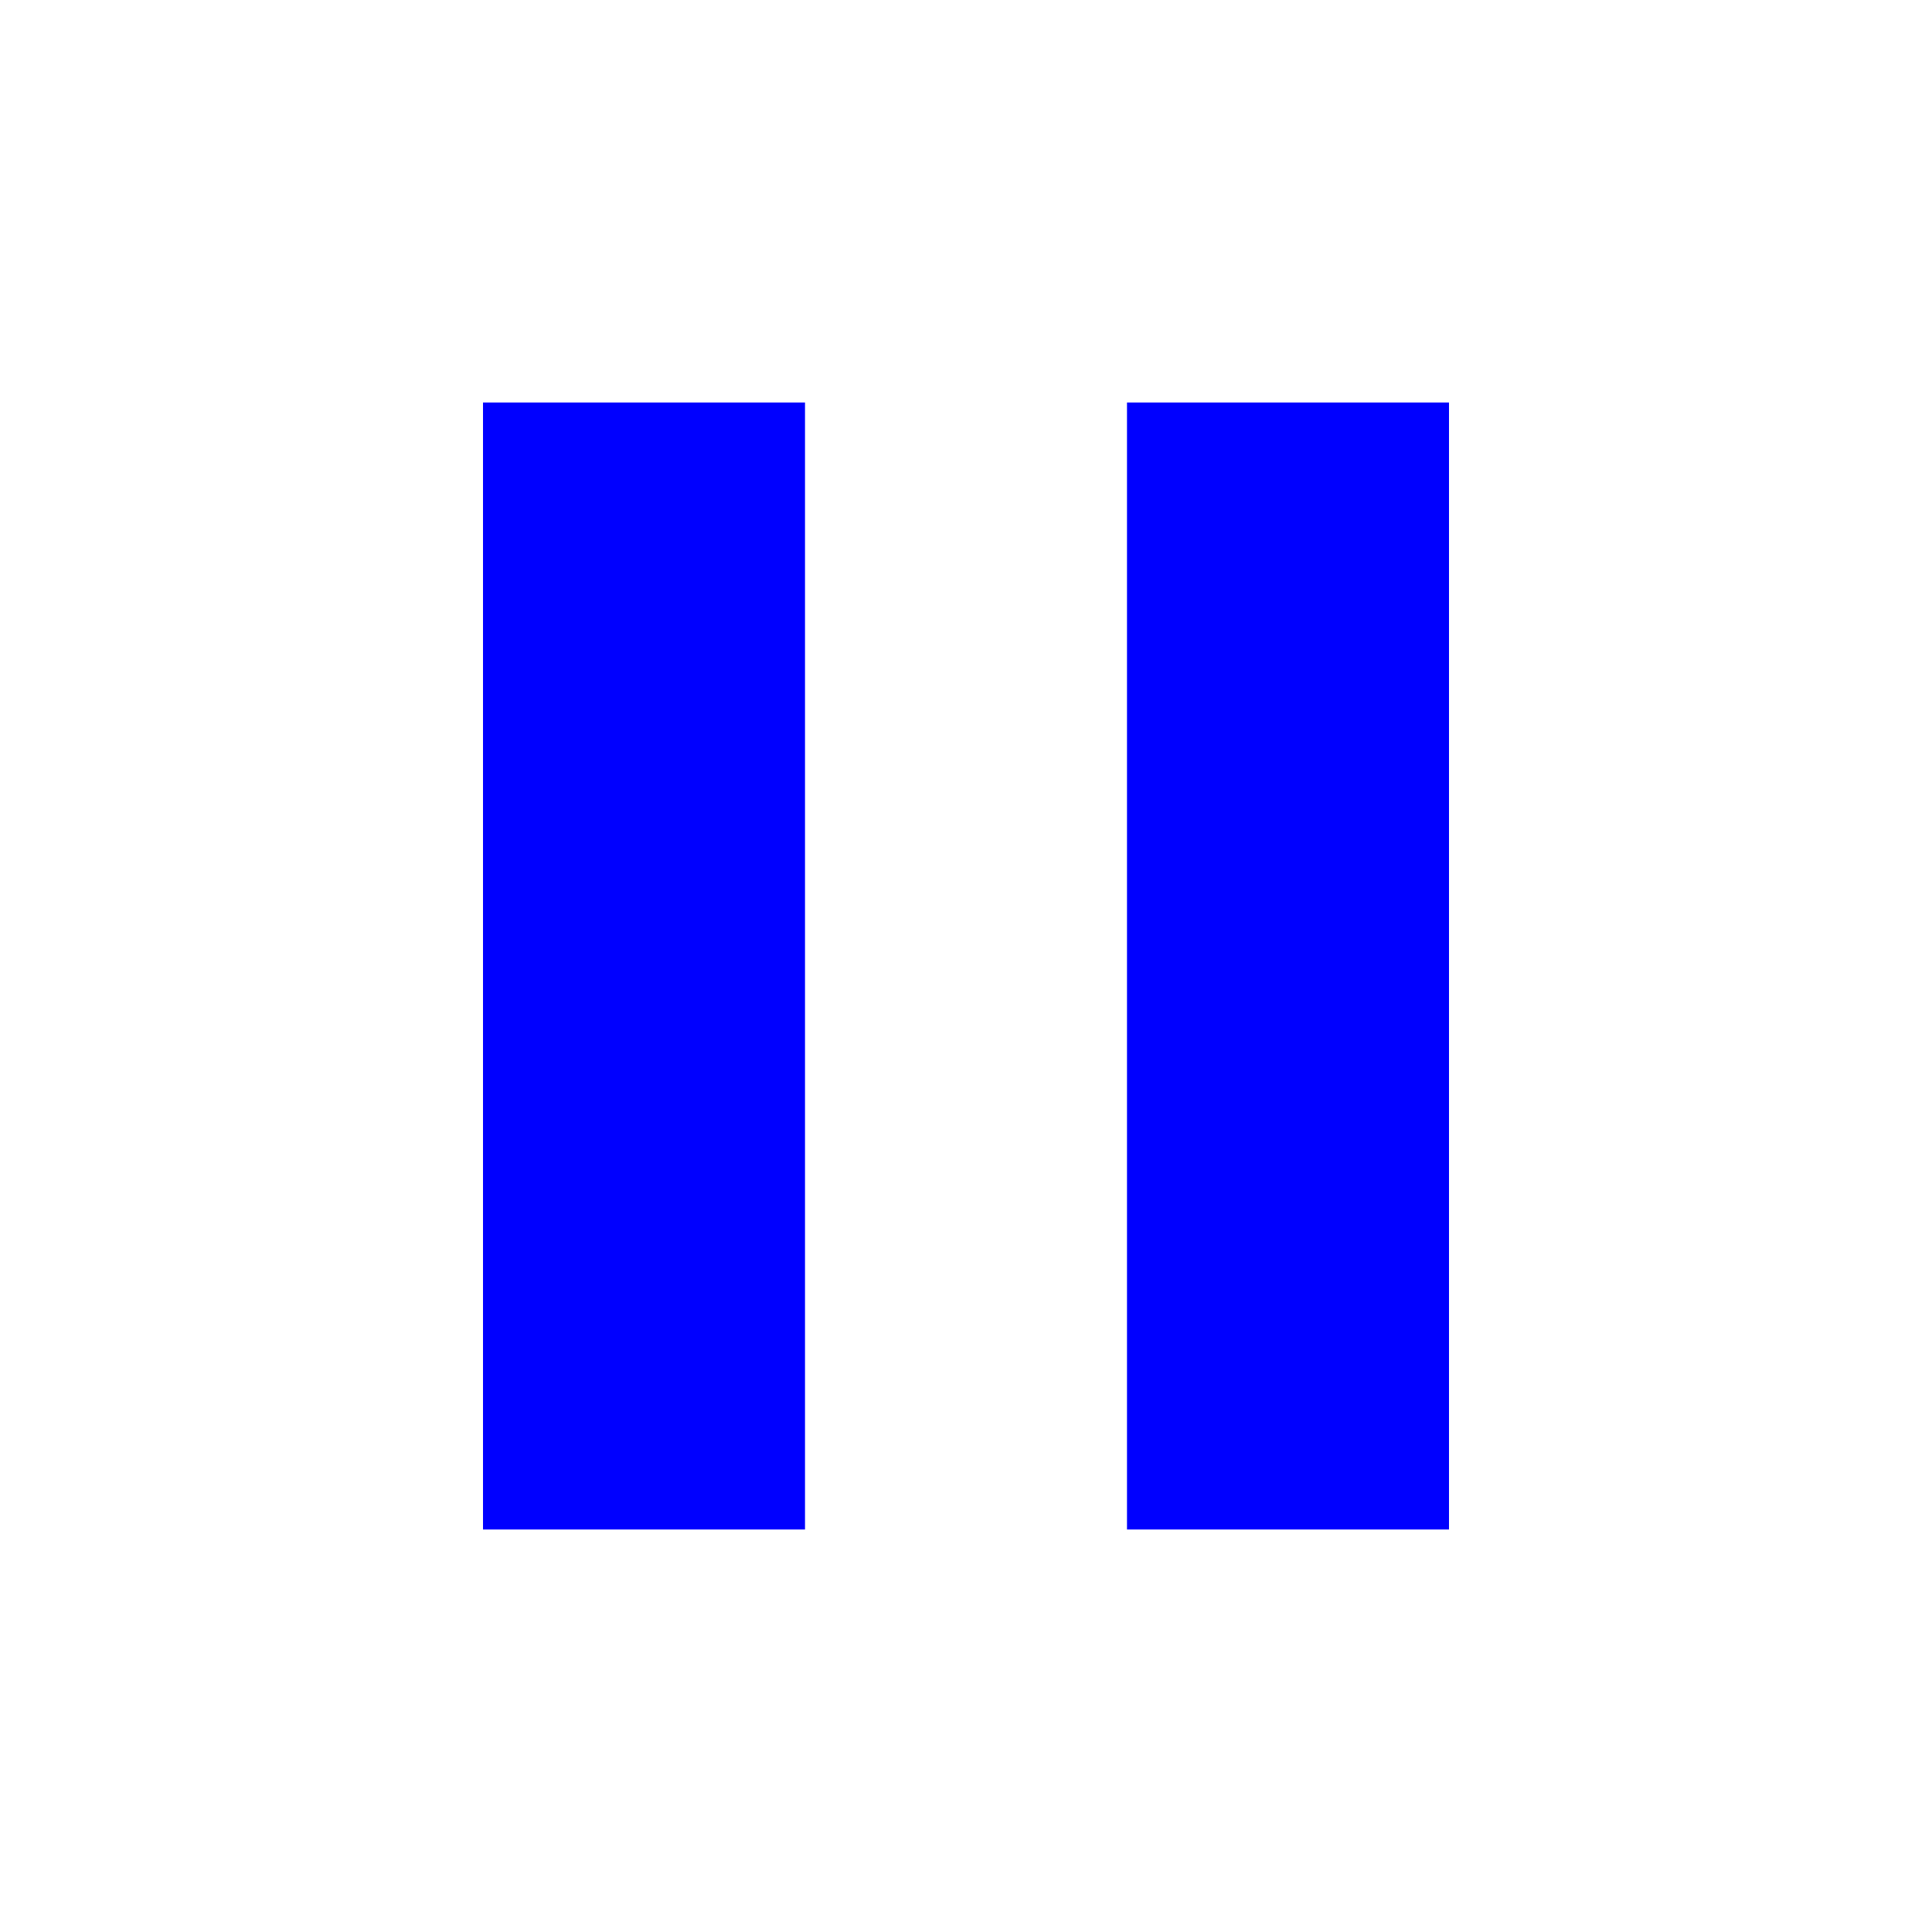
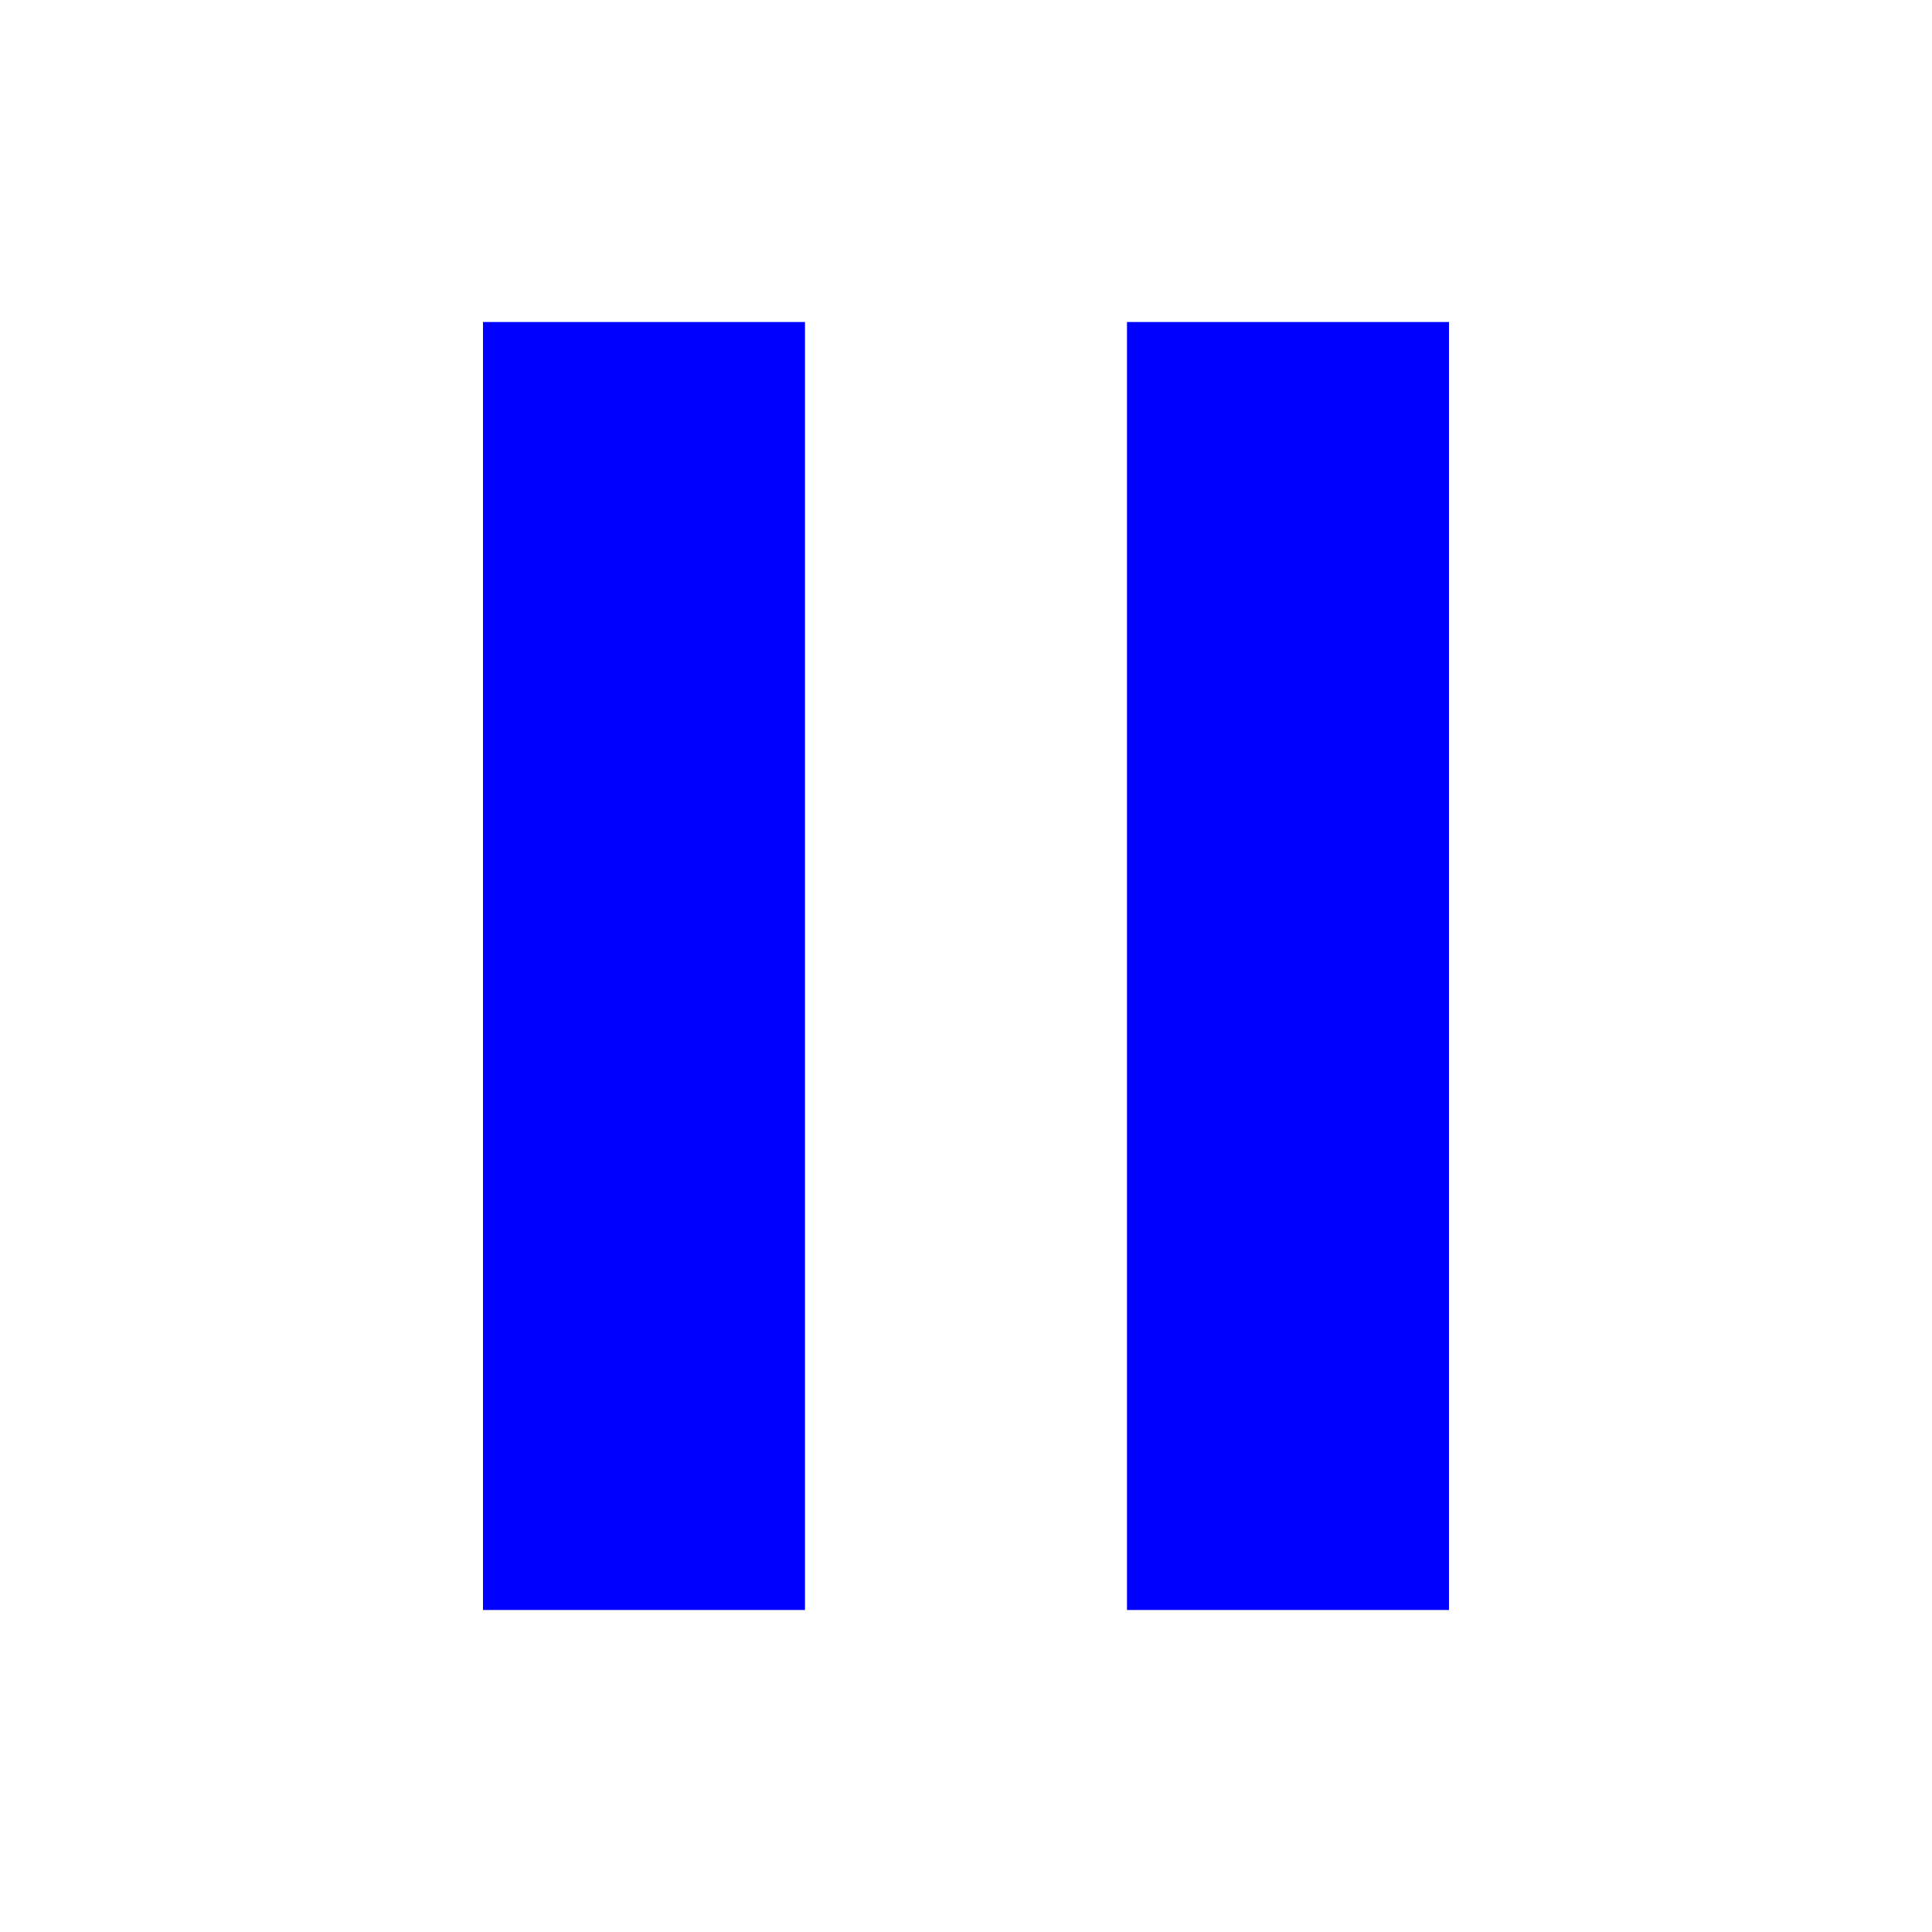
<svg xmlns="http://www.w3.org/2000/svg" width="24" height="24" viewBox="0 0 24 24" fill="none">
-   <path fill-rule="evenodd" clip-rule="evenodd" d="M10 19H6V5H10V19ZM14 19V5H18V19H14Z" fill="#0000FF" />
+   <path fill-rule="evenodd" clip-rule="evenodd" d="M10 20H6V4H10V20ZM14 20V4H18V20H14Z" fill="#0000FF" />
</svg>
